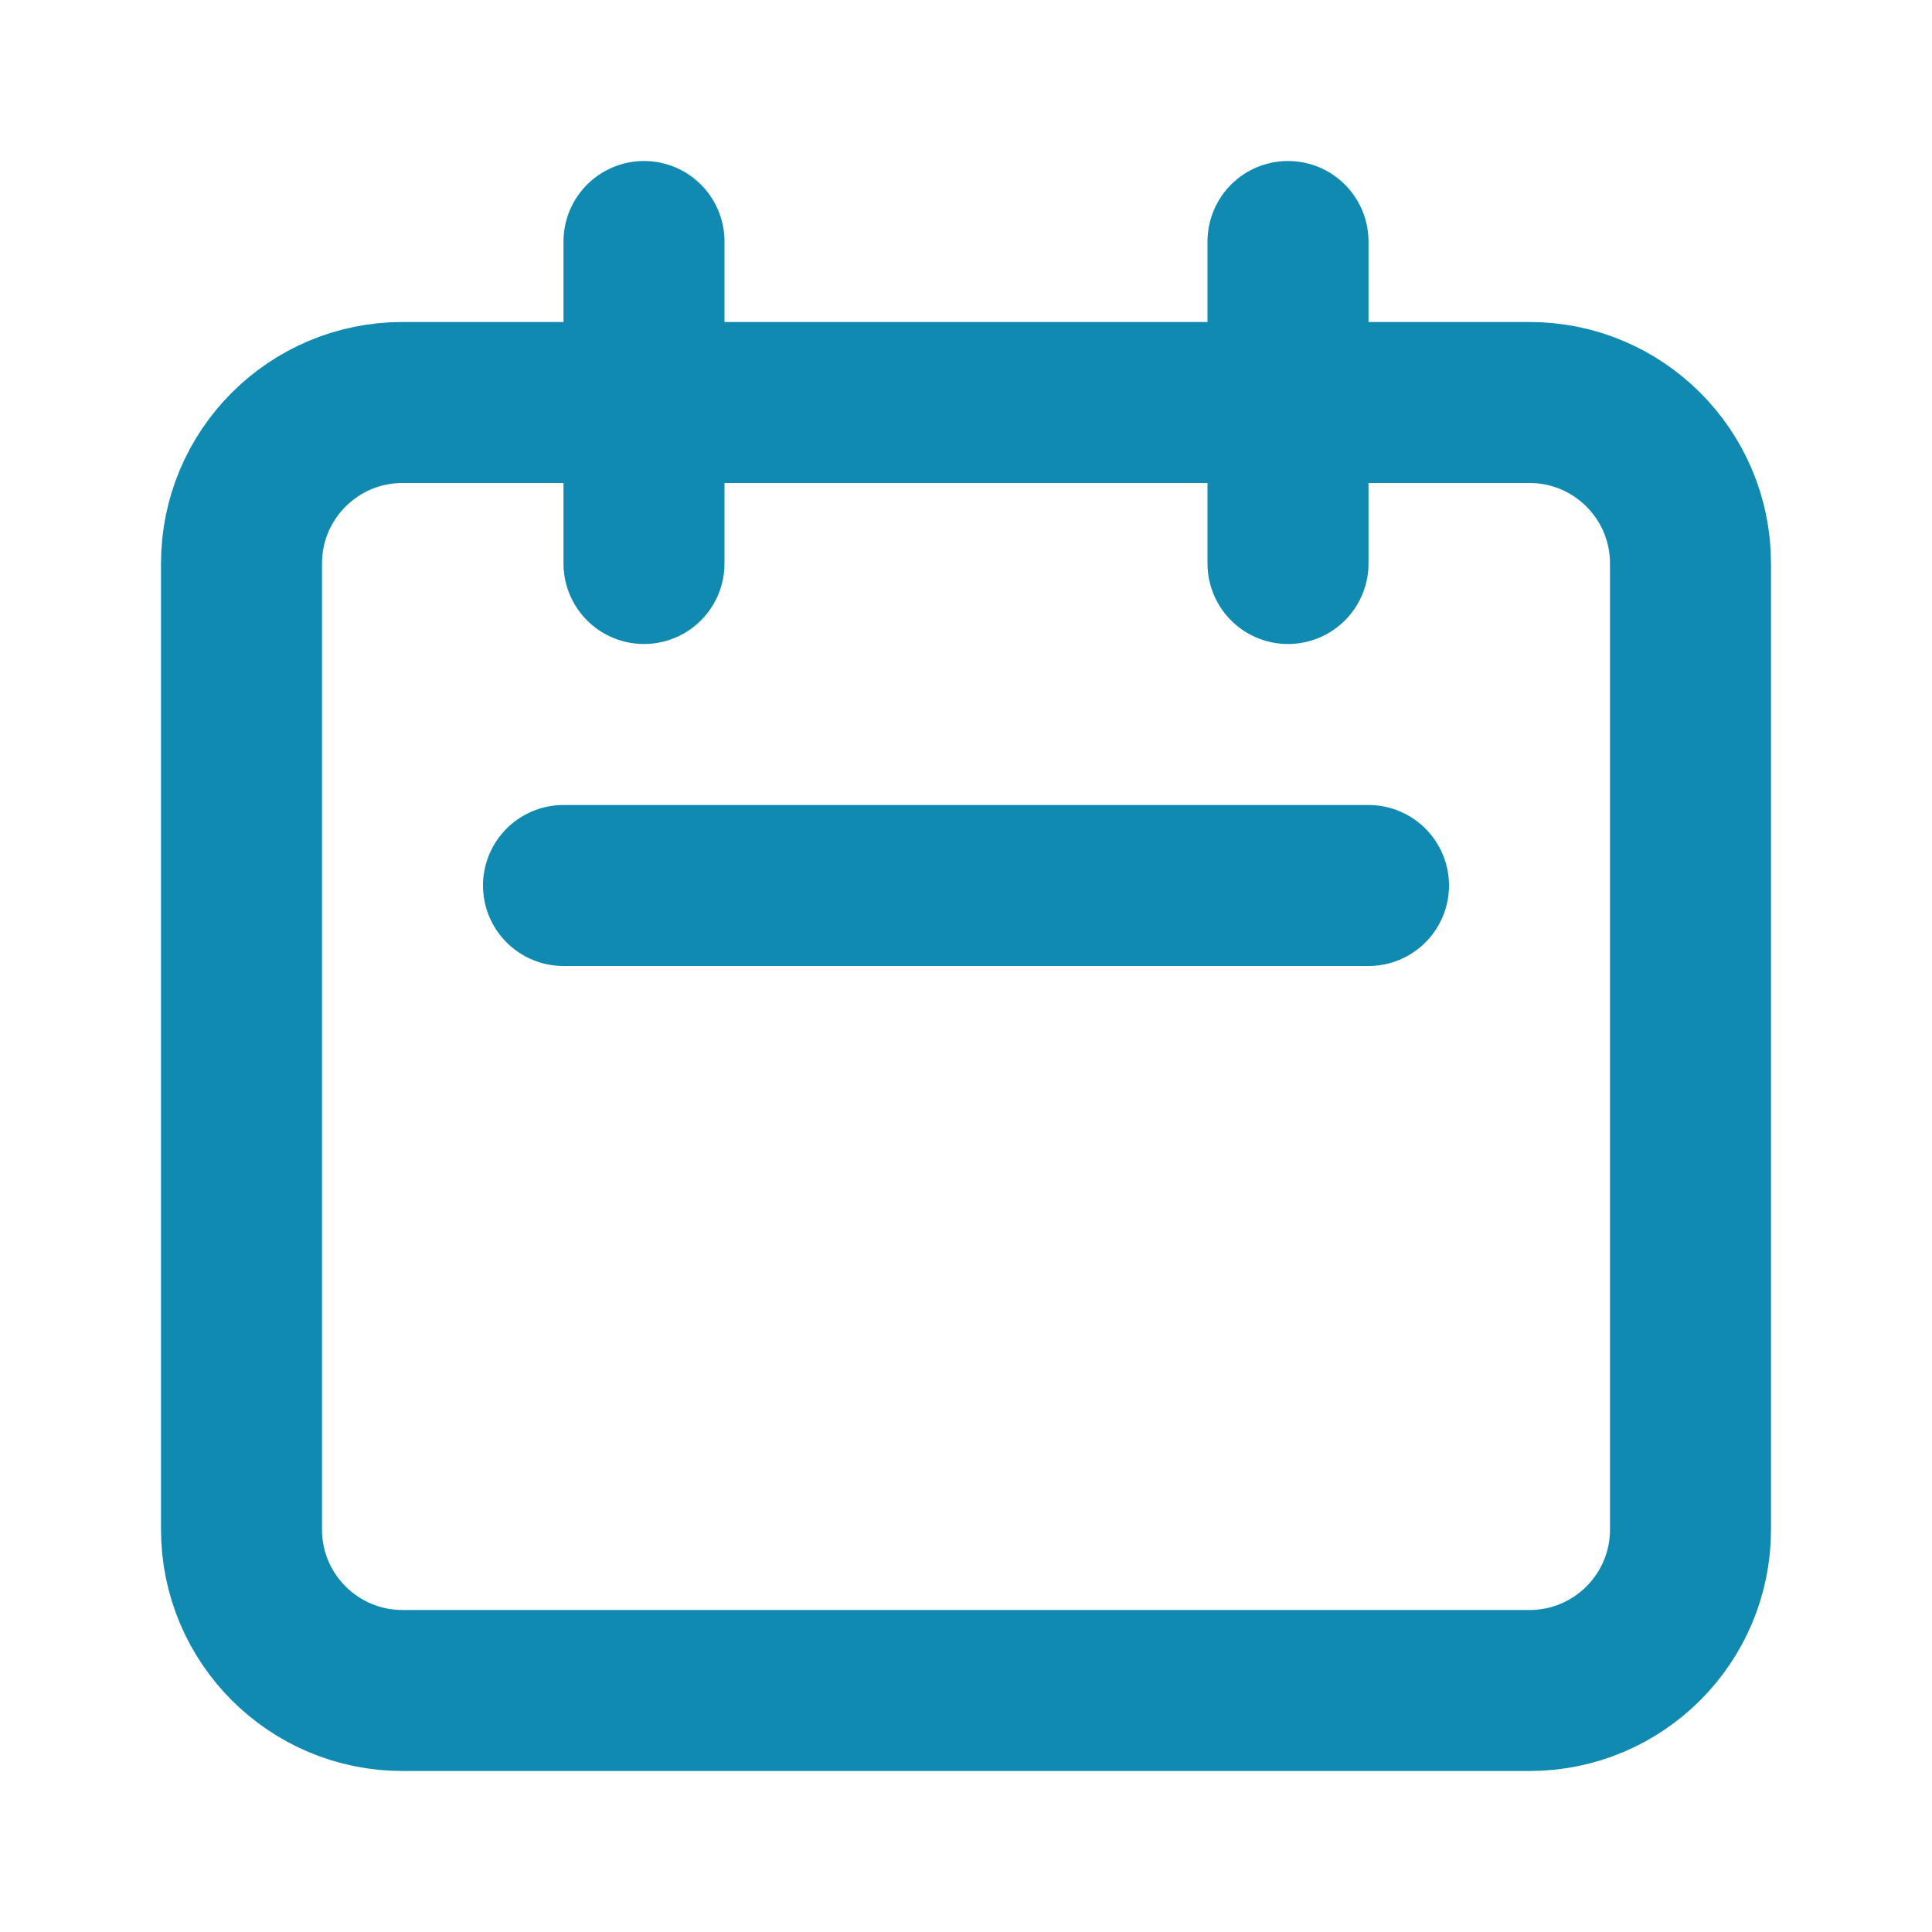
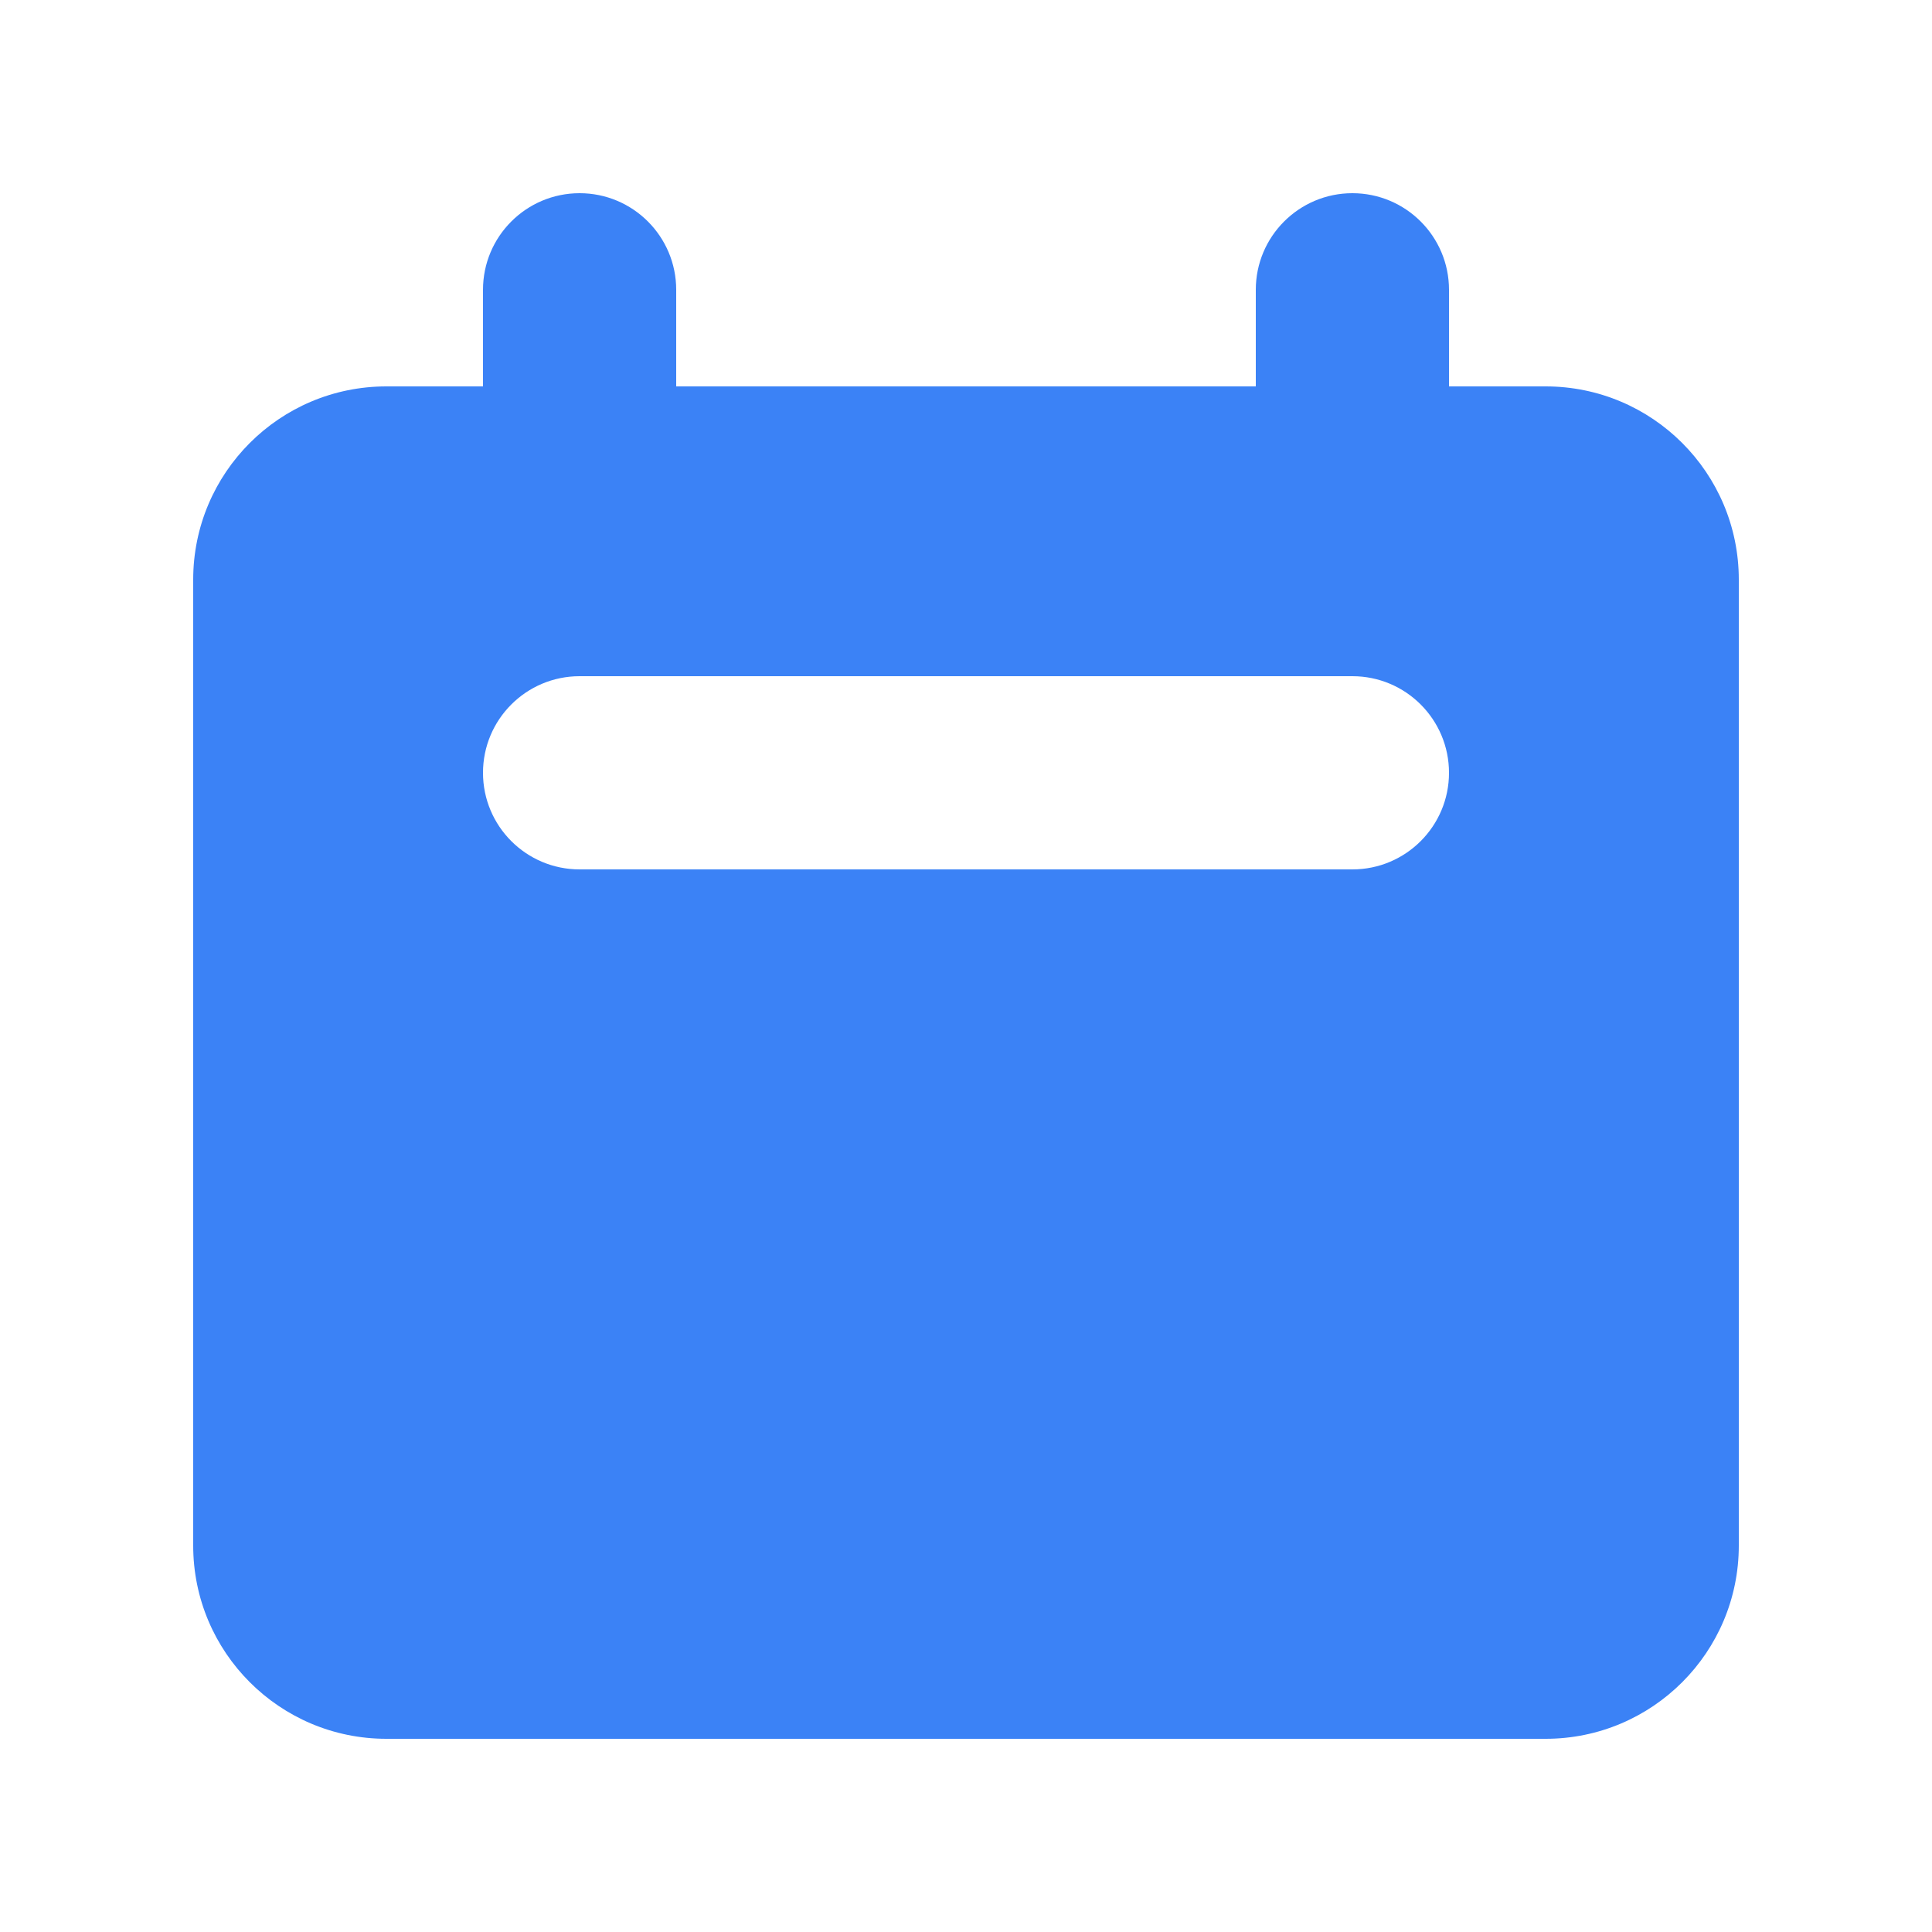
- <svg xmlns="http://www.w3.org/2000/svg" class="w-6 h-6" fill="none" stroke="currentColor" viewBox="0 0 24 24">
-   <path stroke="#118ab2" stroke-linecap="round" stroke-linejoin="round" stroke-width="2" d="M8 7V3m8 4V3m-9 8h10M5 21h14a2 2 0 002-2V7a2 2 0 00-2-2H5a2 2 0 00-2 2v12a2 2 0 002 2z" />
+ <svg xmlns="http://www.w3.org/2000/svg" class="w-6 h-6" fill="#3B82F6" viewBox="0 0 20 20">
+   <path fill-rule="evenodd" d="M6 2a1 1 0 00-1 1v1H4a2 2 0 00-2 2v10a2 2 0 002 2h12a2 2 0 002-2V6a2 2 0 00-2-2h-1V3a1 1 0 10-2 0v1H7V3a1 1 0 00-1-1zm0 5a1 1 0 000 2h8a1 1 0 100-2H6z" clip-rule="evenodd" />
</svg>
